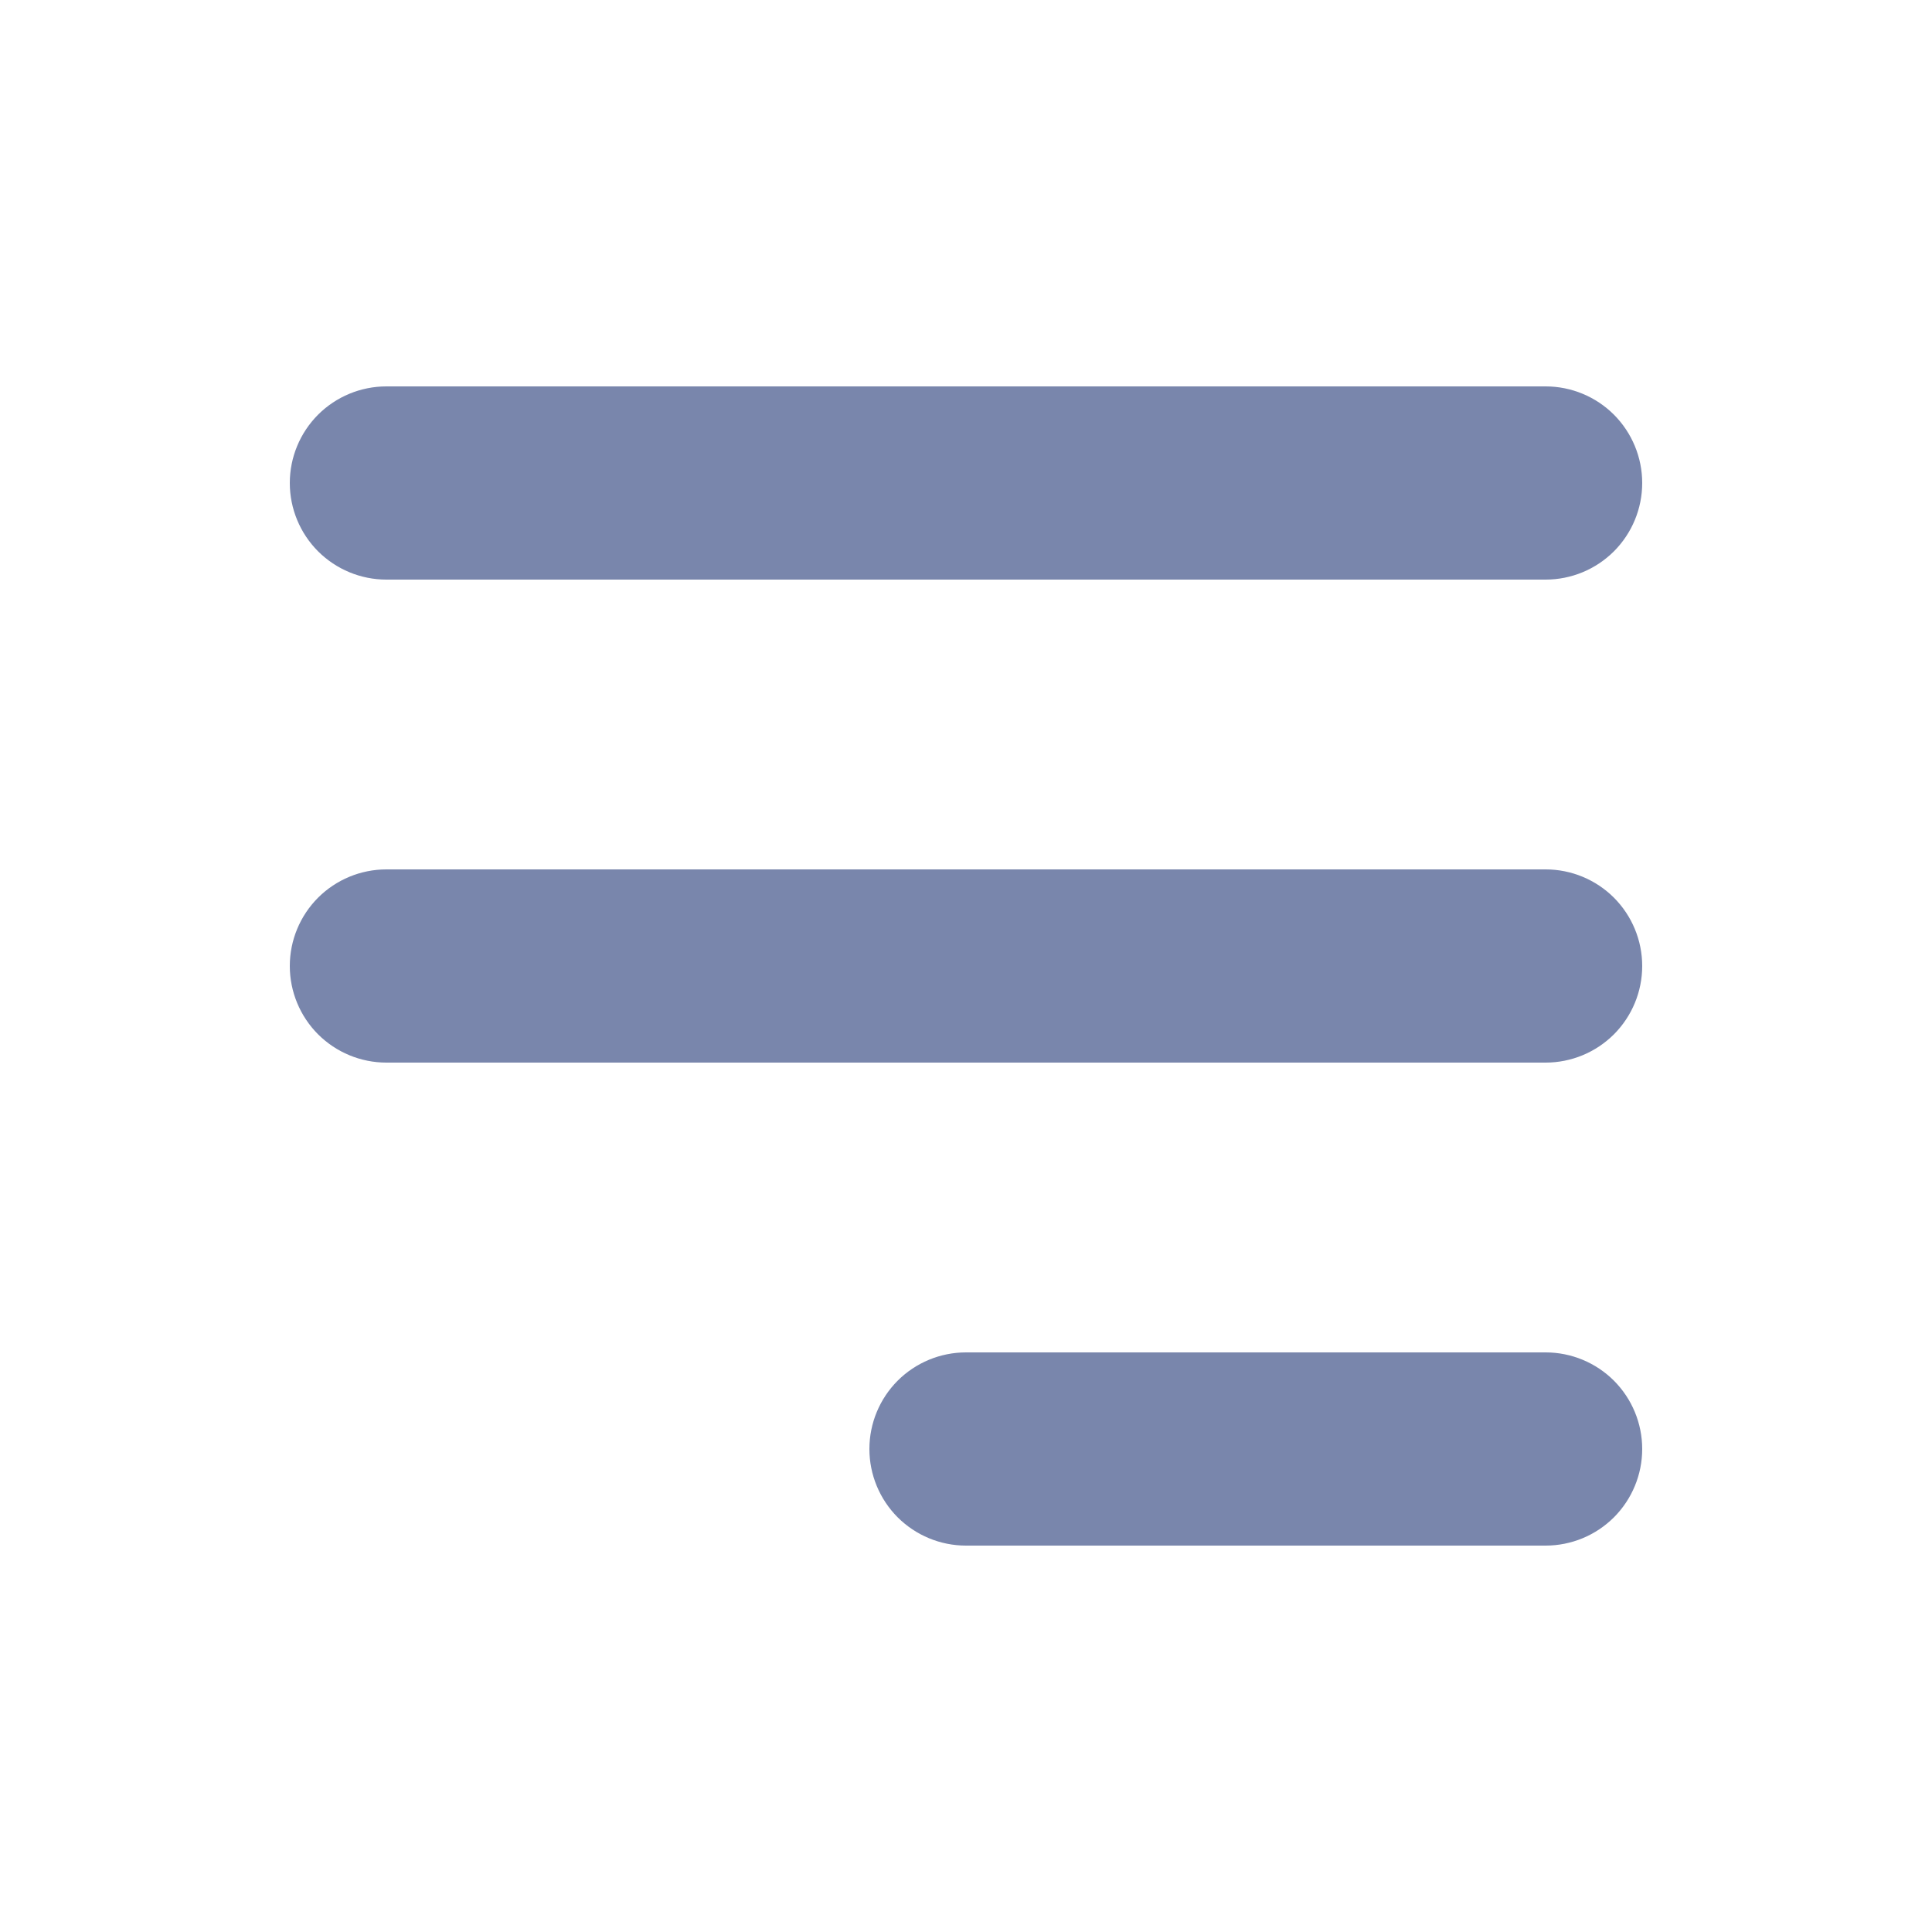
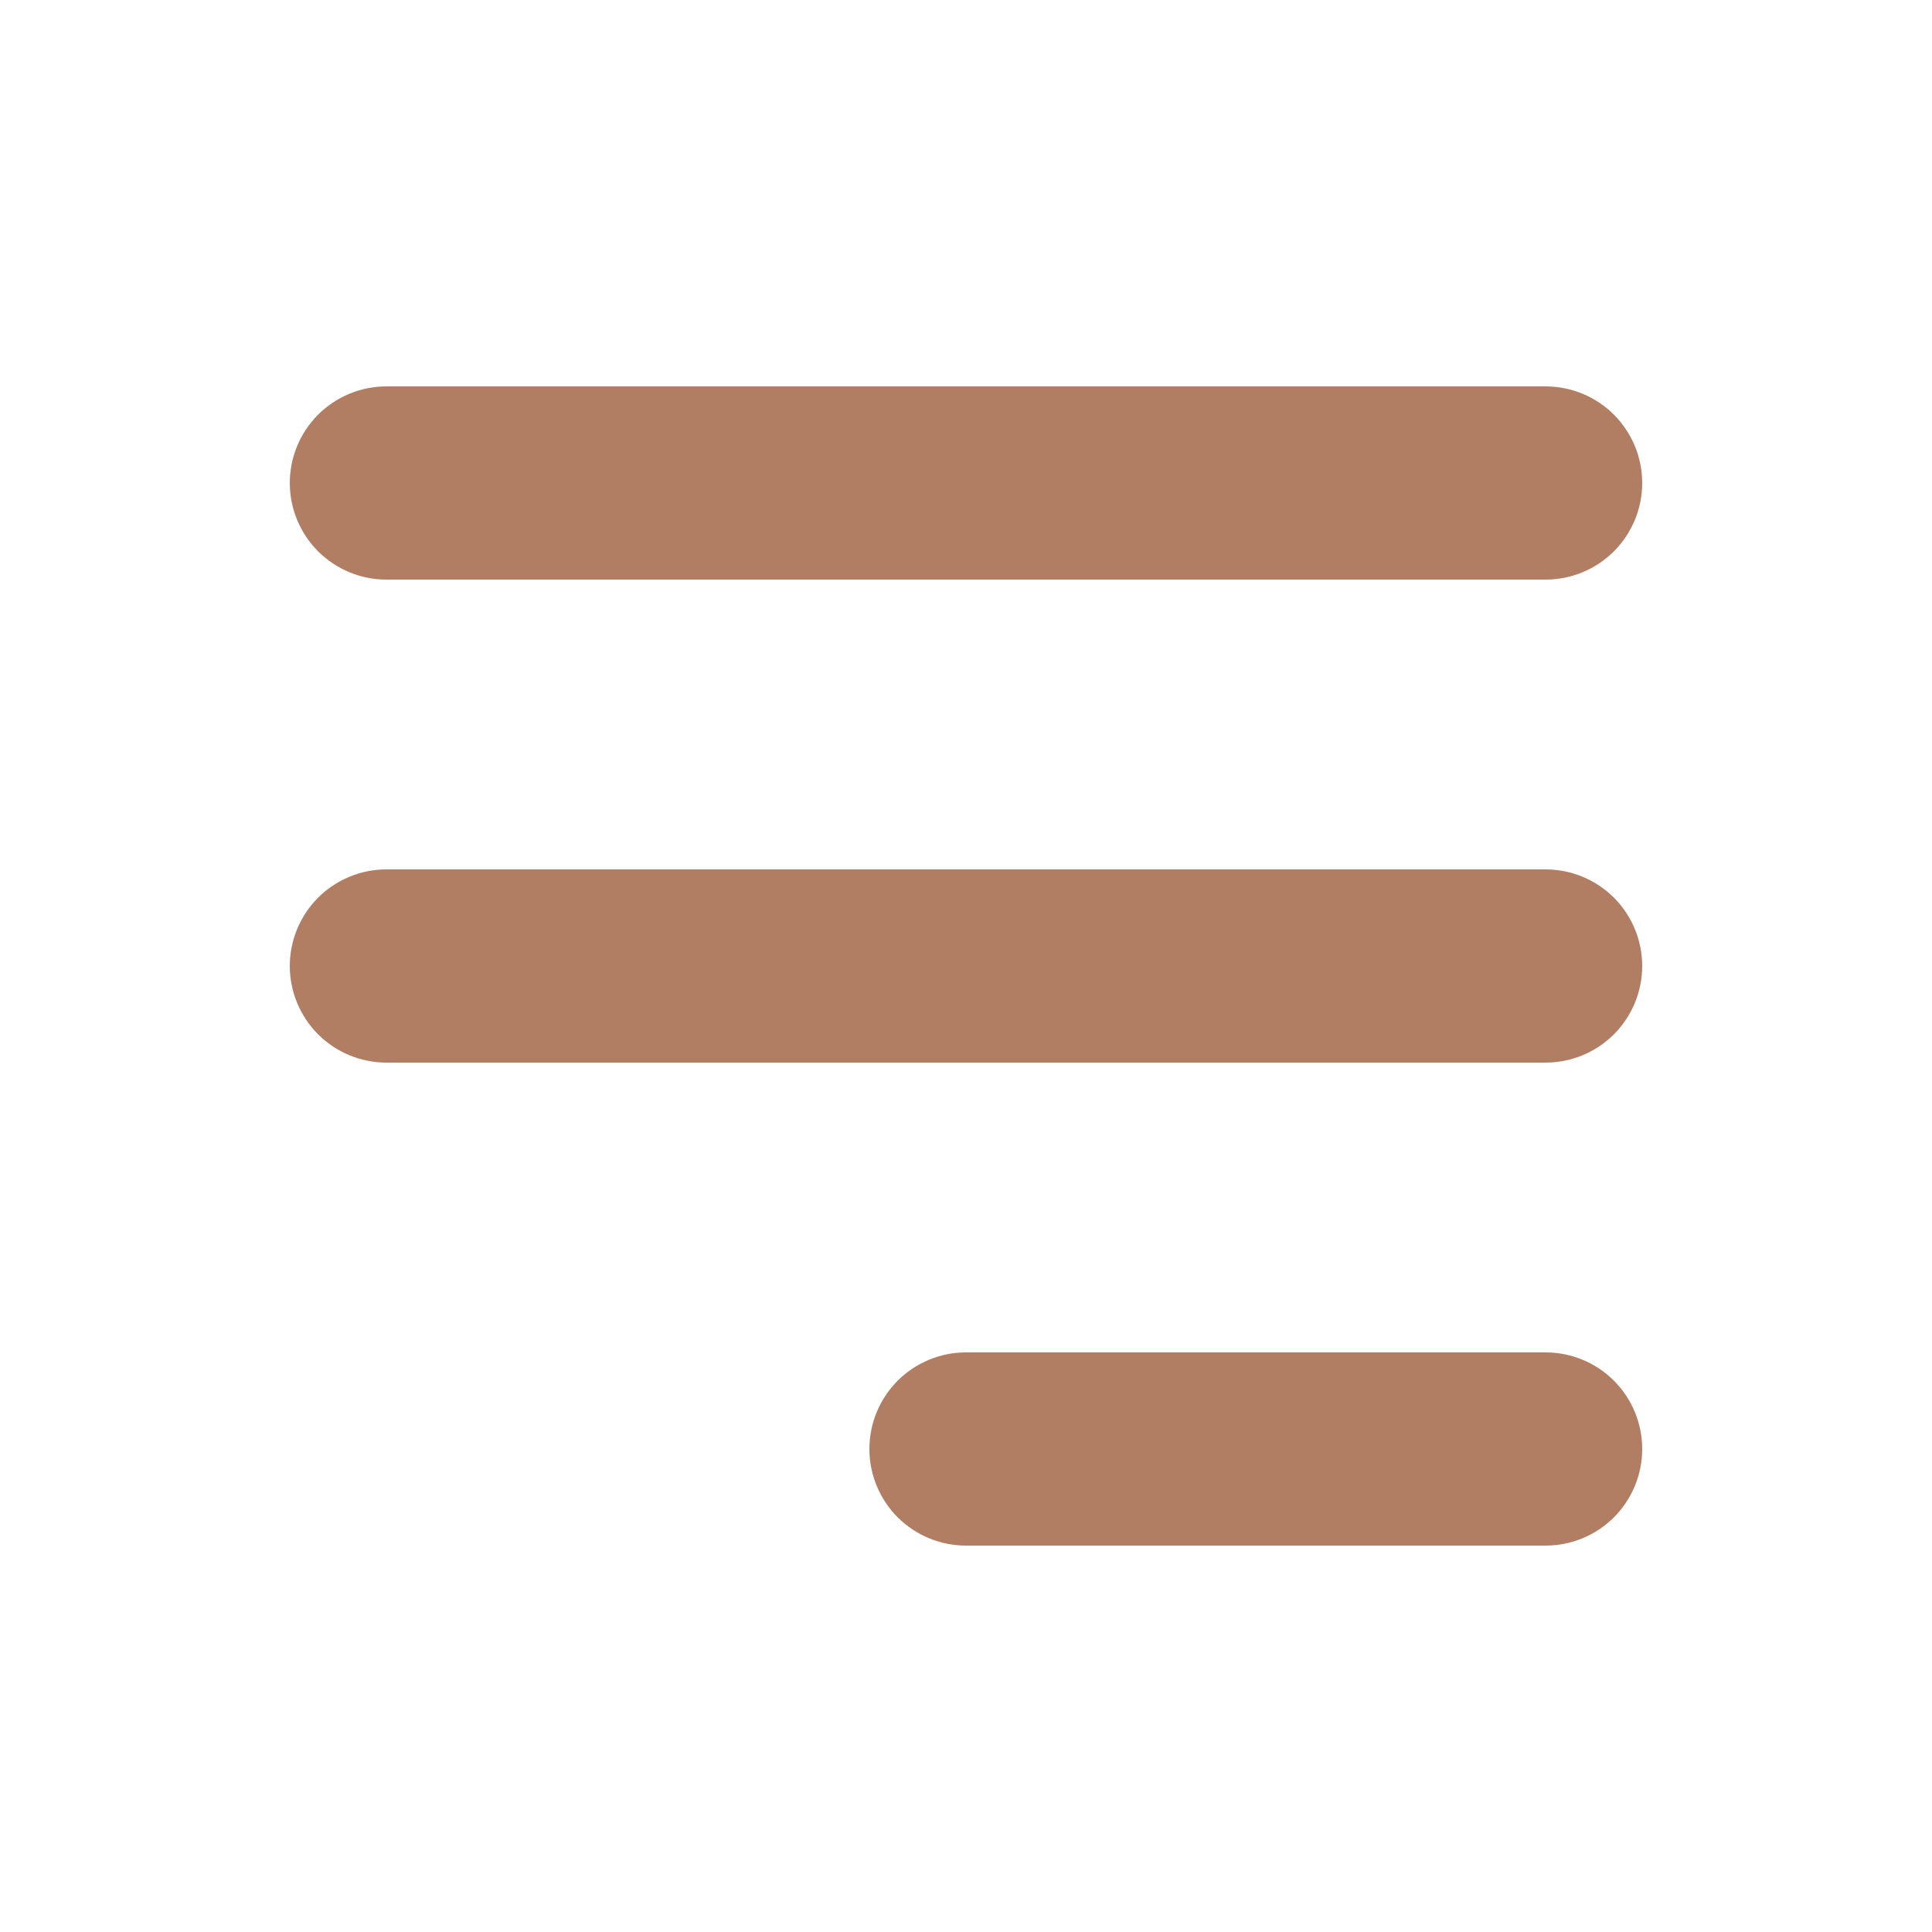
<svg xmlns="http://www.w3.org/2000/svg" width="30" height="30" viewBox="0 0 30 30" fill="none">
-   <path fill-rule="evenodd" clip-rule="evenodd" d="M4.5 7.5C4.5 7.102 4.658 6.721 4.939 6.439C5.221 6.158 5.602 6 6 6H24C24.398 6 24.779 6.158 25.061 6.439C25.342 6.721 25.5 7.102 25.5 7.5C25.5 7.898 25.342 8.279 25.061 8.561C24.779 8.842 24.398 9 24 9H6C5.602 9 5.221 8.842 4.939 8.561C4.658 8.279 4.5 7.898 4.5 7.5ZM4.5 15C4.5 14.602 4.658 14.221 4.939 13.939C5.221 13.658 5.602 13.5 6 13.5H24C24.398 13.5 24.779 13.658 25.061 13.939C25.342 14.221 25.5 14.602 25.5 15C25.5 15.398 25.342 15.779 25.061 16.061C24.779 16.342 24.398 16.5 24 16.5H6C5.602 16.5 5.221 16.342 4.939 16.061C4.658 15.779 4.5 15.398 4.5 15ZM13.5 22.5C13.5 22.102 13.658 21.721 13.939 21.439C14.221 21.158 14.602 21 15 21H24C24.398 21 24.779 21.158 25.061 21.439C25.342 21.721 25.5 22.102 25.5 22.5C25.5 22.898 25.342 23.279 25.061 23.561C24.779 23.842 24.398 24 24 24H15C14.602 24 14.221 23.842 13.939 23.561C13.658 23.279 13.5 22.898 13.5 22.5Z" fill="#7986AC" />
+   <path fill-rule="evenodd" clip-rule="evenodd" d="M4.5 7.5C4.5 7.102 4.658 6.721 4.939 6.439C5.221 6.158 5.602 6 6 6H24C24.398 6 24.779 6.158 25.061 6.439C25.342 6.721 25.5 7.102 25.5 7.5C25.5 7.898 25.342 8.279 25.061 8.561C24.779 8.842 24.398 9 24 9H6C5.602 9 5.221 8.842 4.939 8.561C4.658 8.279 4.5 7.898 4.5 7.5ZM4.5 15C4.5 14.602 4.658 14.221 4.939 13.939C5.221 13.658 5.602 13.5 6 13.5H24C24.398 13.5 24.779 13.658 25.061 13.939C25.342 14.221 25.5 14.602 25.5 15C25.5 15.398 25.342 15.779 25.061 16.061C24.779 16.342 24.398 16.5 24 16.5H6C5.602 16.5 5.221 16.342 4.939 16.061C4.658 15.779 4.5 15.398 4.5 15ZM13.5 22.5C13.5 22.102 13.658 21.721 13.939 21.439C14.221 21.158 14.602 21 15 21H24C24.398 21 24.779 21.158 25.061 21.439C25.342 21.721 25.5 22.102 25.5 22.5C25.5 22.898 25.342 23.279 25.061 23.561C24.779 23.842 24.398 24 24 24H15C14.602 24 14.221 23.842 13.939 23.561C13.658 23.279 13.5 22.898 13.5 22.5Z" fill="#B17E64" />
</svg>
